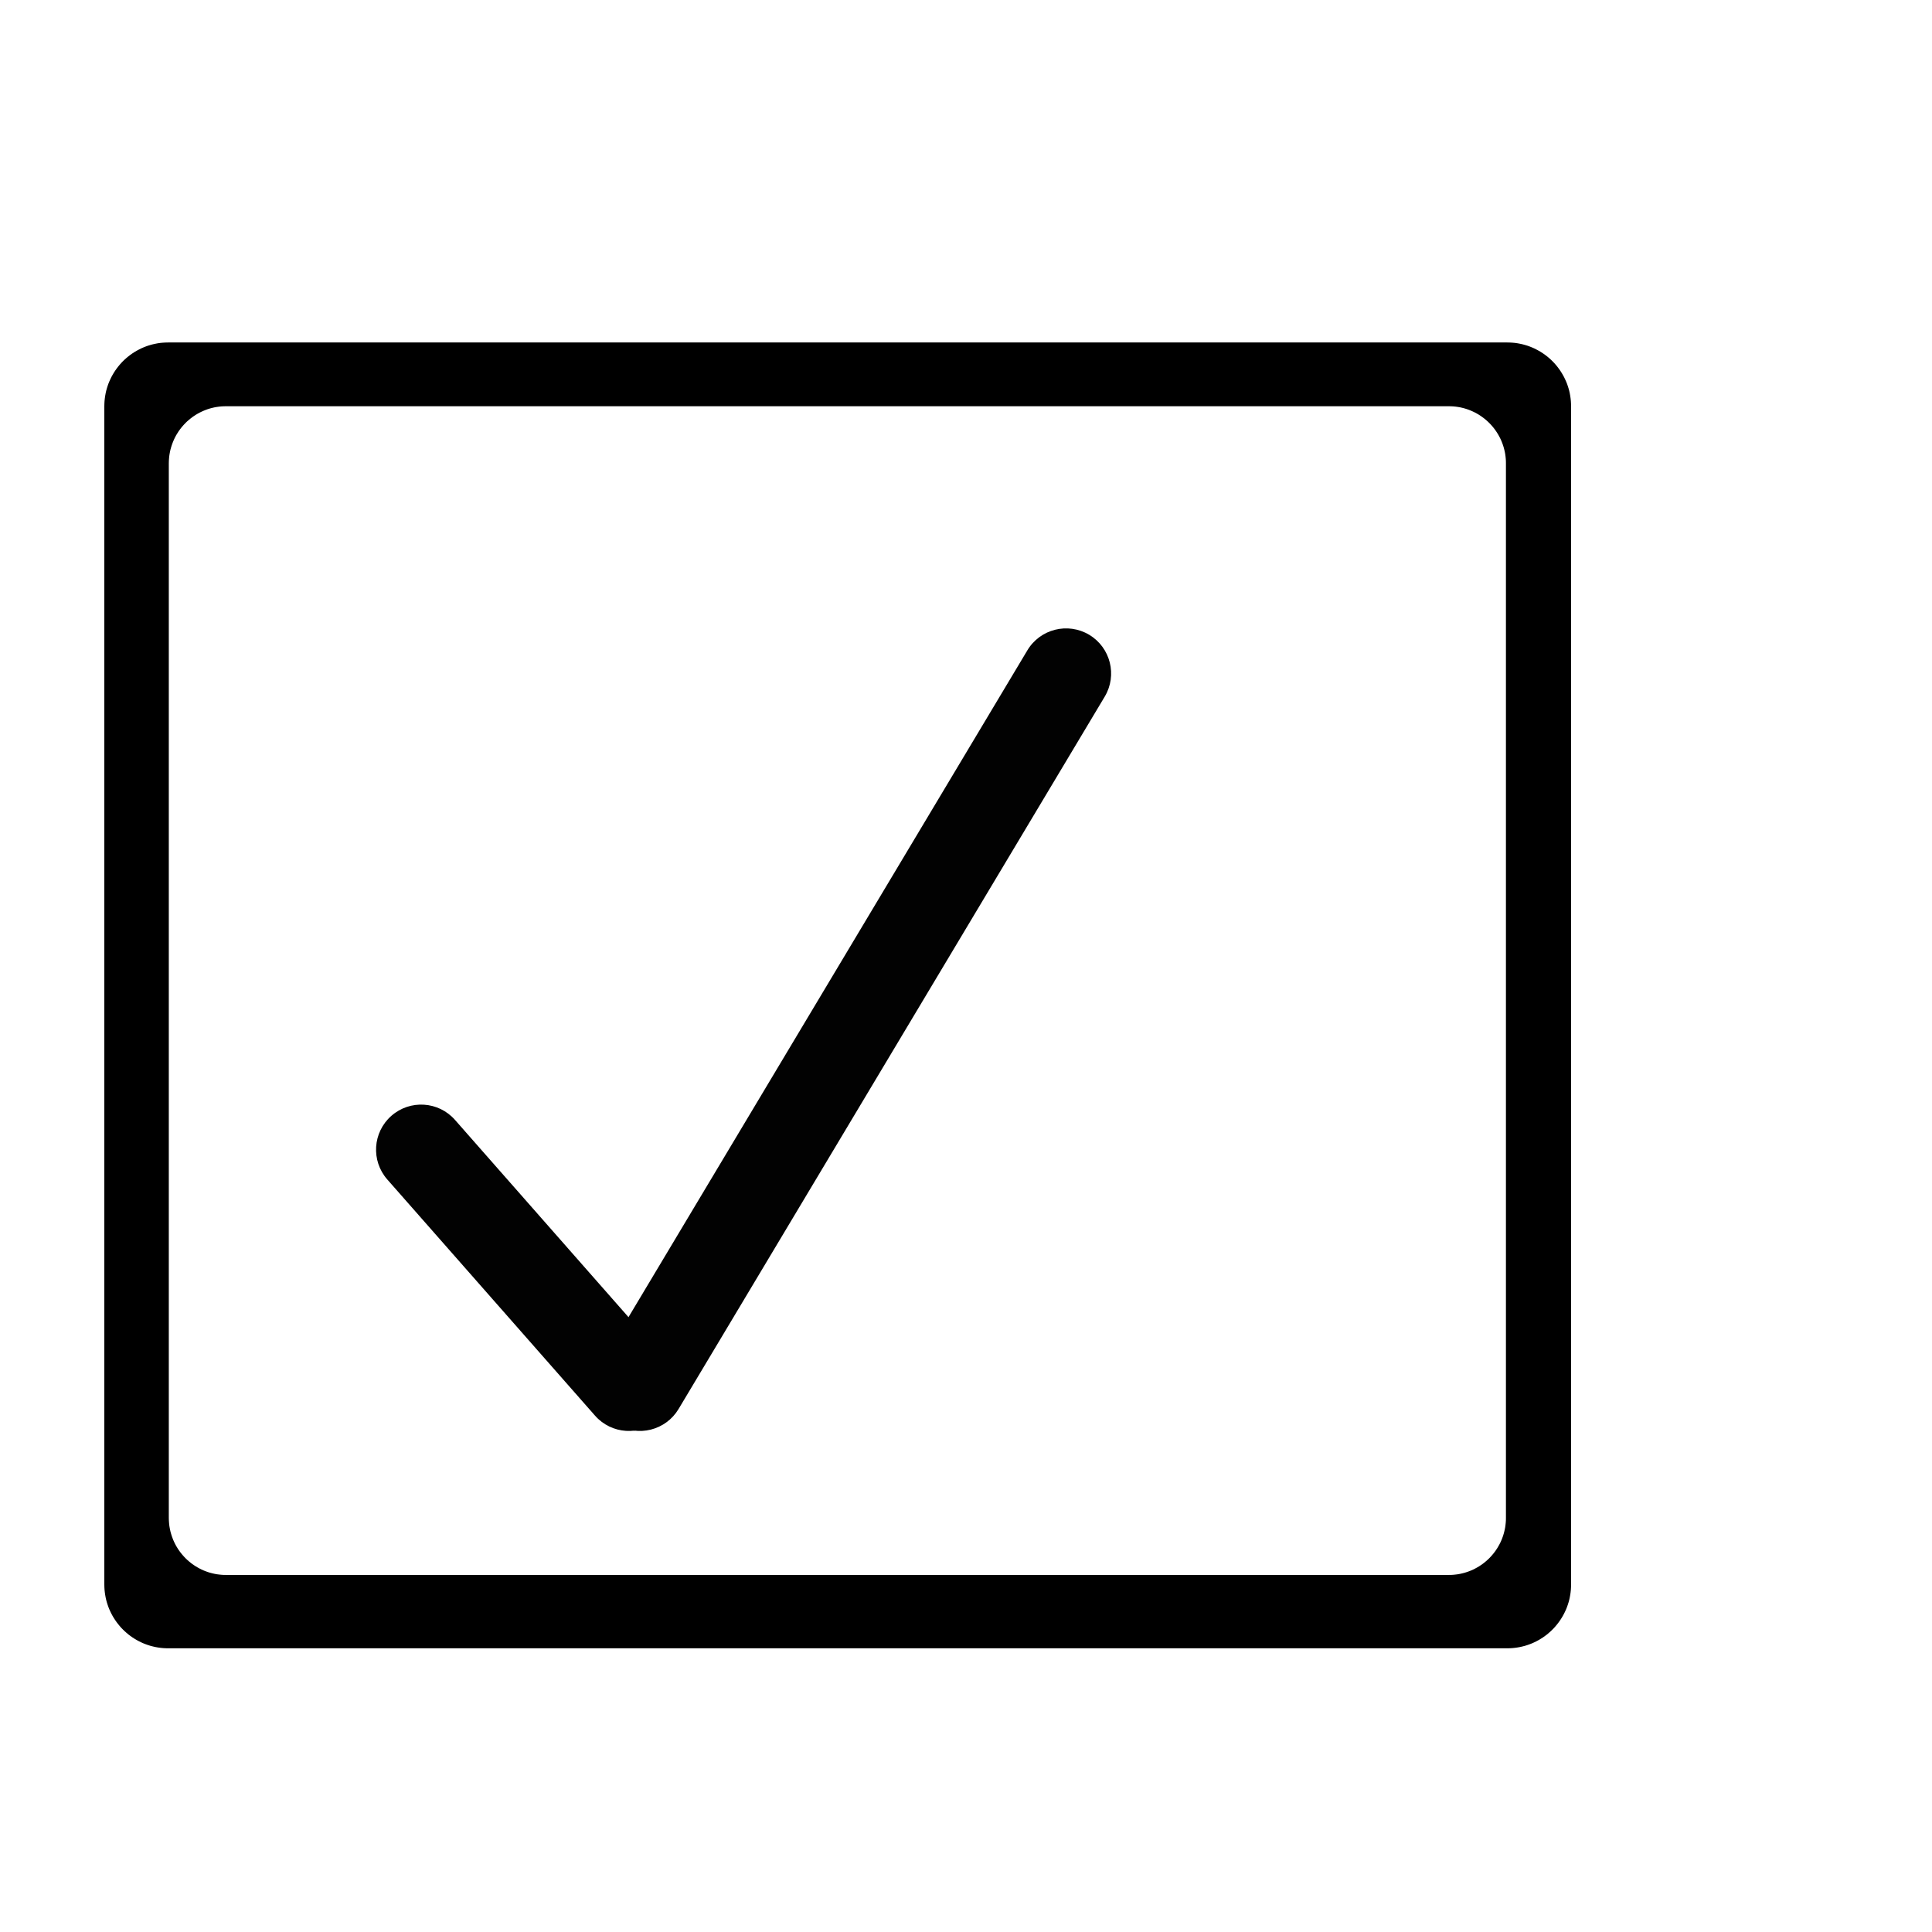
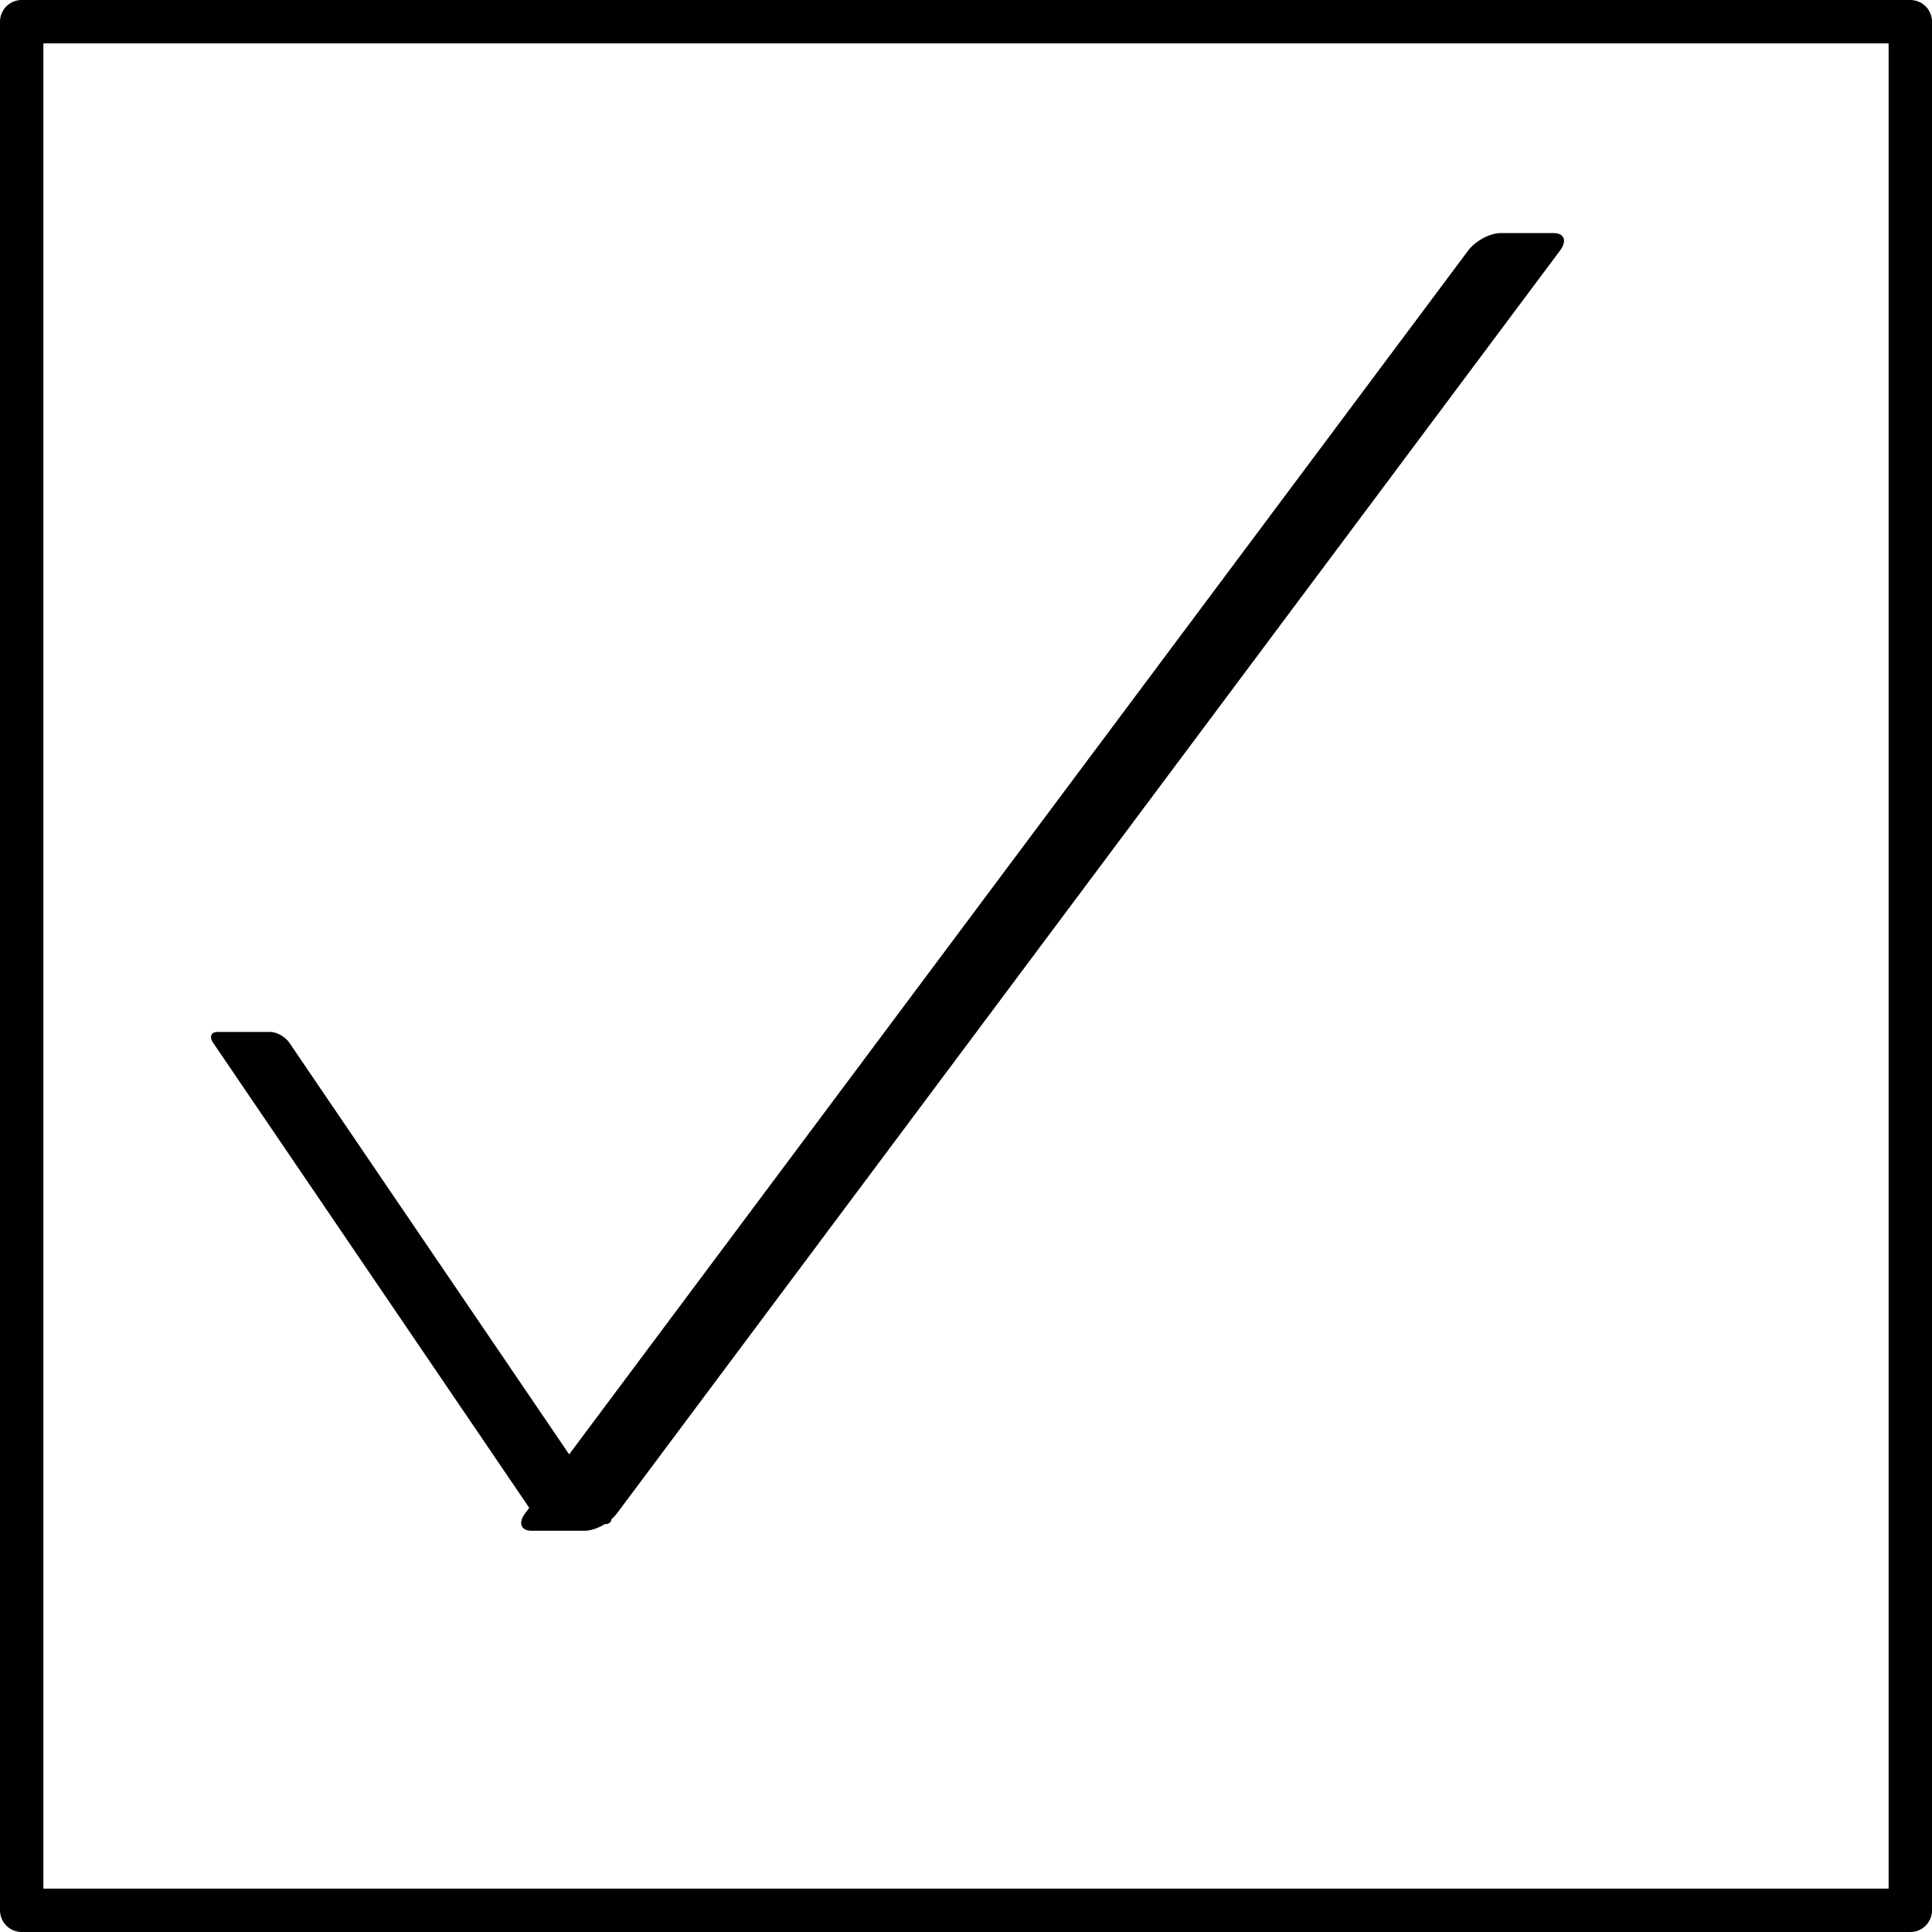
- <svg xmlns="http://www.w3.org/2000/svg" xmlns:xlink="http://www.w3.org/1999/xlink" version="1.1" preserveAspectRatio="xMidYMid meet" viewBox="0 0 640 640" width="640" height="640">
-   <defs>
-     <path d="M501.05 113.52L501.9 113.6L502.74 113.72L503.57 113.88L504.39 114.06L505.2 114.28L505.99 114.52L506.77 114.8L507.54 115.11L508.29 115.44L509.02 115.81L509.74 116.2L510.44 116.61L511.13 117.06L511.79 117.52L512.44 118.02L513.06 118.53L513.67 119.07L514.25 119.63L514.82 120.22L515.35 120.82L515.87 121.45L516.36 122.1L516.83 122.76L517.27 123.44L517.69 124.15L518.08 124.86L518.44 125.6L518.78 126.35L519.09 127.11L519.36 127.89L519.61 128.69L519.83 129.49L520.01 130.31L520.16 131.14L520.28 131.99L520.37 132.84L520.42 133.7L520.44 134.57L520.44 524.89L520.42 525.76L520.37 526.63L520.28 527.48L520.16 528.32L520.01 529.15L519.83 529.97L519.61 530.78L519.36 531.57L519.09 532.35L518.78 533.12L518.44 533.87L518.08 534.6L517.69 535.32L517.27 536.02L516.83 536.7L516.36 537.37L515.87 538.01L515.35 538.64L514.82 539.25L514.25 539.83L513.67 540.39L513.06 540.93L512.44 541.45L511.79 541.94L511.13 542.41L510.44 542.85L509.74 543.27L509.02 543.66L508.29 544.02L507.54 544.36L506.77 544.66L505.99 544.94L505.2 545.19L504.39 545.4L503.57 545.59L502.74 545.74L501.9 545.86L501.05 545.95L500.19 546L499.32 546.02L55.68 546.02L54.81 546L53.95 545.95L53.1 545.86L52.26 545.74L51.43 545.59L50.61 545.4L49.8 545.19L49.01 544.94L48.23 544.66L47.46 544.36L46.71 544.02L45.98 543.66L45.26 543.27L44.56 542.85L43.87 542.41L43.21 541.94L42.56 541.45L41.94 540.93L41.33 540.39L40.75 539.83L40.18 539.25L39.65 538.64L39.13 538.01L38.64 537.37L38.17 536.7L37.73 536.02L37.31 535.32L36.92 534.6L36.56 533.87L36.22 533.12L35.91 532.35L35.64 531.57L35.39 530.78L35.17 529.97L34.99 529.15L34.84 528.32L34.72 527.48L34.63 526.63L34.58 525.76L34.56 524.89L34.56 134.57L34.58 133.7L34.63 132.84L34.72 131.99L34.84 131.14L34.99 130.31L35.17 129.49L35.39 128.69L35.64 127.89L35.91 127.11L36.22 126.35L36.56 125.6L36.92 124.86L37.31 124.15L37.73 123.44L38.17 122.76L38.64 122.1L39.13 121.45L39.65 120.82L40.18 120.22L40.75 119.63L41.33 119.07L41.94 118.53L42.56 118.02L43.21 117.52L43.87 117.06L44.56 116.61L45.26 116.2L45.98 115.81L46.71 115.44L47.46 115.11L48.23 114.8L49.01 114.52L49.8 114.28L50.61 114.06L51.43 113.88L52.26 113.72L53.1 113.6L53.95 113.52L54.81 113.47L55.68 113.45L499.32 113.45L500.19 113.47L501.05 113.52ZM74.05 134.59L73.28 134.63L72.52 134.71L71.76 134.82L71.02 134.95L70.29 135.12L69.56 135.31L68.85 135.53L68.16 135.78L67.47 136.06L66.8 136.36L66.14 136.68L65.5 137.03L64.87 137.4L64.26 137.8L63.66 138.22L63.09 138.66L62.53 139.12L61.98 139.6L61.46 140.11L60.96 140.63L60.48 141.17L60.01 141.73L59.57 142.31L59.15 142.9L58.76 143.52L58.38 144.14L58.03 144.79L57.71 145.44L57.41 146.12L57.14 146.8L56.89 147.5L56.67 148.21L56.47 148.93L56.31 149.66L56.17 150.41L56.06 151.16L55.99 151.92L55.94 152.69L55.92 153.47L55.92 502.82L55.94 503.6L55.99 504.37L56.06 505.13L56.17 505.88L56.31 506.63L56.47 507.36L56.67 508.08L56.89 508.79L57.14 509.49L57.41 510.18L57.71 510.85L58.03 511.51L58.38 512.15L58.76 512.78L59.15 513.39L59.57 513.98L60.01 514.56L60.48 515.12L60.96 515.66L61.46 516.19L61.98 516.69L62.53 517.17L63.09 517.63L63.66 518.08L64.26 518.49L64.87 518.89L65.5 519.26L66.14 519.61L66.8 519.94L67.47 520.24L68.16 520.51L68.85 520.76L69.56 520.98L70.29 521.17L71.02 521.34L71.76 521.48L72.52 521.58L73.28 521.66L74.05 521.71L74.83 521.72L479.96 521.72L480.74 521.71L481.51 521.66L482.27 521.58L483.03 521.48L483.77 521.34L484.5 521.17L485.22 520.98L485.93 520.76L486.63 520.51L487.32 520.24L487.99 519.94L488.65 519.61L489.29 519.26L489.92 518.89L490.53 518.49L491.12 518.08L491.7 517.63L492.26 517.17L492.8 516.69L493.33 516.19L493.83 515.66L494.31 515.12L494.77 514.56L495.22 513.98L495.63 513.39L496.03 512.78L496.4 512.15L496.75 511.51L497.08 510.85L497.38 510.18L497.65 509.49L497.9 508.79L498.12 508.08L498.31 507.36L498.48 506.63L498.62 505.88L498.72 505.13L498.8 504.37L498.85 503.6L498.86 502.82L498.86 153.47L498.85 152.69L498.8 151.92L498.72 151.16L498.62 150.41L498.48 149.66L498.31 148.93L498.12 148.21L497.9 147.5L497.65 146.8L497.38 146.12L497.08 145.44L496.75 144.79L496.4 144.14L496.03 143.52L495.63 142.9L495.22 142.31L494.77 141.73L494.31 141.17L493.83 140.63L493.33 140.11L492.8 139.6L492.26 139.12L491.7 138.66L491.12 138.22L490.53 137.8L489.92 137.4L489.29 137.03L488.65 136.68L487.99 136.36L487.32 136.06L486.63 135.78L485.93 135.53L485.22 135.31L484.5 135.12L483.77 134.95L483.03 134.82L482.27 134.71L481.51 134.63L480.74 134.59L479.96 134.57L74.83 134.57L74.05 134.59Z" id="oS6B5P4l" />
-     <path d="M129.64 369.64C135.84 364.19 145.27 364.79 150.72 370.98C166.46 388.88 203.81 431.34 219.55 449.23C224.99 455.42 224.39 464.86 218.2 470.31C215.96 472.28 220.44 468.33 218.2 470.31C212.01 475.75 202.57 475.15 197.12 468.96C181.39 451.06 144.03 408.6 128.29 390.71C122.85 384.52 123.45 375.08 129.64 369.64C131.89 367.66 127.4 371.61 129.64 369.64Z" id="aVUyCo4xd" />
-     <path d="M360.81 210.28C367.88 214.51 370.19 223.68 365.96 230.76C336.19 280.52 254.55 416.99 224.78 466.76C220.55 473.83 211.38 476.14 204.3 471.91C201.74 470.37 206.87 473.44 204.3 471.91C197.23 467.67 194.92 458.5 199.16 451.43C228.92 401.66 310.56 265.19 340.33 215.43C344.56 208.35 353.73 206.05 360.81 210.28C363.37 211.81 358.24 208.75 360.81 210.28Z" id="a2baPJ9Uvl" />
+ <svg xmlns="http://www.w3.org/2000/svg" width="192.631mm" height="192.631mm" viewBox="0 0 192.631 192.631" version="1.1" id="svg8">
+   <defs id="defs2">
+     <clipPath clipPathUnits="userSpaceOnUse" id="clipPath4617">
+       <g id="use4619">
+         <rect y="190.411" x="69.926" height="37.042" width="85.801" id="rect4670" style="fill:#000000;stroke:#000000;stroke-width:3.265;stroke-linejoin:round;stroke-miterlimit:4;stroke-dasharray:none;stroke-opacity:1" />
+       </g>
+     </clipPath>
+     <clipPath clipPathUnits="userSpaceOnUse" id="clipPath4626">
+       <g id="use4628">
+         <ellipse style="fill:#000000;stroke:#000000;stroke-width:3.265;stroke-linejoin:round;stroke-miterlimit:4;stroke-dasharray:none;stroke-opacity:1" id="ellipse4666" cx="110.18" cy="183.985" rx="24.001" ry="37.42" />
+       </g>
+     </clipPath>
+     <clipPath clipPathUnits="userSpaceOnUse" id="clipPath4646">
+       <g id="use4648">
+         <g id="g4656">
+           <g transform="translate(1.889881,0.3779762)" clip-path="url(#clipPath4626)" id="g4654">
+             <g id="g4652">
+               <ellipse style="fill:#000000;stroke:#000000;stroke-width:3.265;stroke-linejoin:round;stroke-miterlimit:4;stroke-dasharray:none;stroke-opacity:1" id="ellipse4650" cx="110.18" cy="183.985" rx="24.001" ry="37.42" />
+             </g>
+           </g>
+         </g>
+         <g id="g4662" clip-path="url(#clipPath4617)">
+           <g id="g4660">
+             <rect y="190.411" x="69.926" height="37.042" width="85.801" id="rect4658" style="fill:#000000;stroke:#000000;stroke-width:3.265;stroke-linejoin:round;stroke-miterlimit:4;stroke-dasharray:none;stroke-opacity:1" />
+           </g>
+         </g>
+       </g>
+     </clipPath>
  </defs>
-   <g>
-     <g>
-       <g>
-         <use xlink:href="#oS6B5P4l" opacity="1" fill="#000000" fill-opacity="1" />
-       </g>
-       <g>
-         <use xlink:href="#aVUyCo4xd" opacity="1" fill="#020202" fill-opacity="1" />
-       </g>
-       <g>
-         <use xlink:href="#a2baPJ9Uvl" opacity="1" fill="#020202" fill-opacity="1" />
-       </g>
+   <g id="layer1" transform="translate(-8.572855,-44.76928)">
+     <rect style="fill:none;stroke:#000000;stroke-width:4.326;stroke-linejoin:round;stroke-miterlimit:4;stroke-dasharray:none;stroke-opacity:1" id="rect4579" width="188.305" height="188.305" x="10.736" y="46.932" />
+     <path style="fill:#000000;stroke:#000000;stroke-width:3.265;stroke-linejoin:round;stroke-miterlimit:4;stroke-dasharray:none;stroke-opacity:1" id="path4850" ry="17.198" rx="22.301" cy="165.018" cx="50.906" />
+     <g id="g5108" transform="matrix(0.965219,0,0,1.166843,7.753914,-19.93507)">
+       <rect transform="matrix(1,0,-0.6701132,0.7422589,0,0)" y="103.55" x="223.909" height="145.368" width="5.469" id="rect5085" style="fill:#000000;stroke:#000000;stroke-width:4.022;stroke-linejoin:round;stroke-miterlimit:4;stroke-dasharray:none;stroke-opacity:1" />
+       <rect transform="matrix(1,0,0.6348994,0.7725948,0,0)" y="187.111" x="-94.726" height="52.033" width="5.469" id="rect5085-7" style="fill:#000000;stroke:#000000;stroke-width:2.406;stroke-linejoin:round;stroke-miterlimit:4;stroke-dasharray:none;stroke-opacity:1" />
    </g>
  </g>
</svg>
